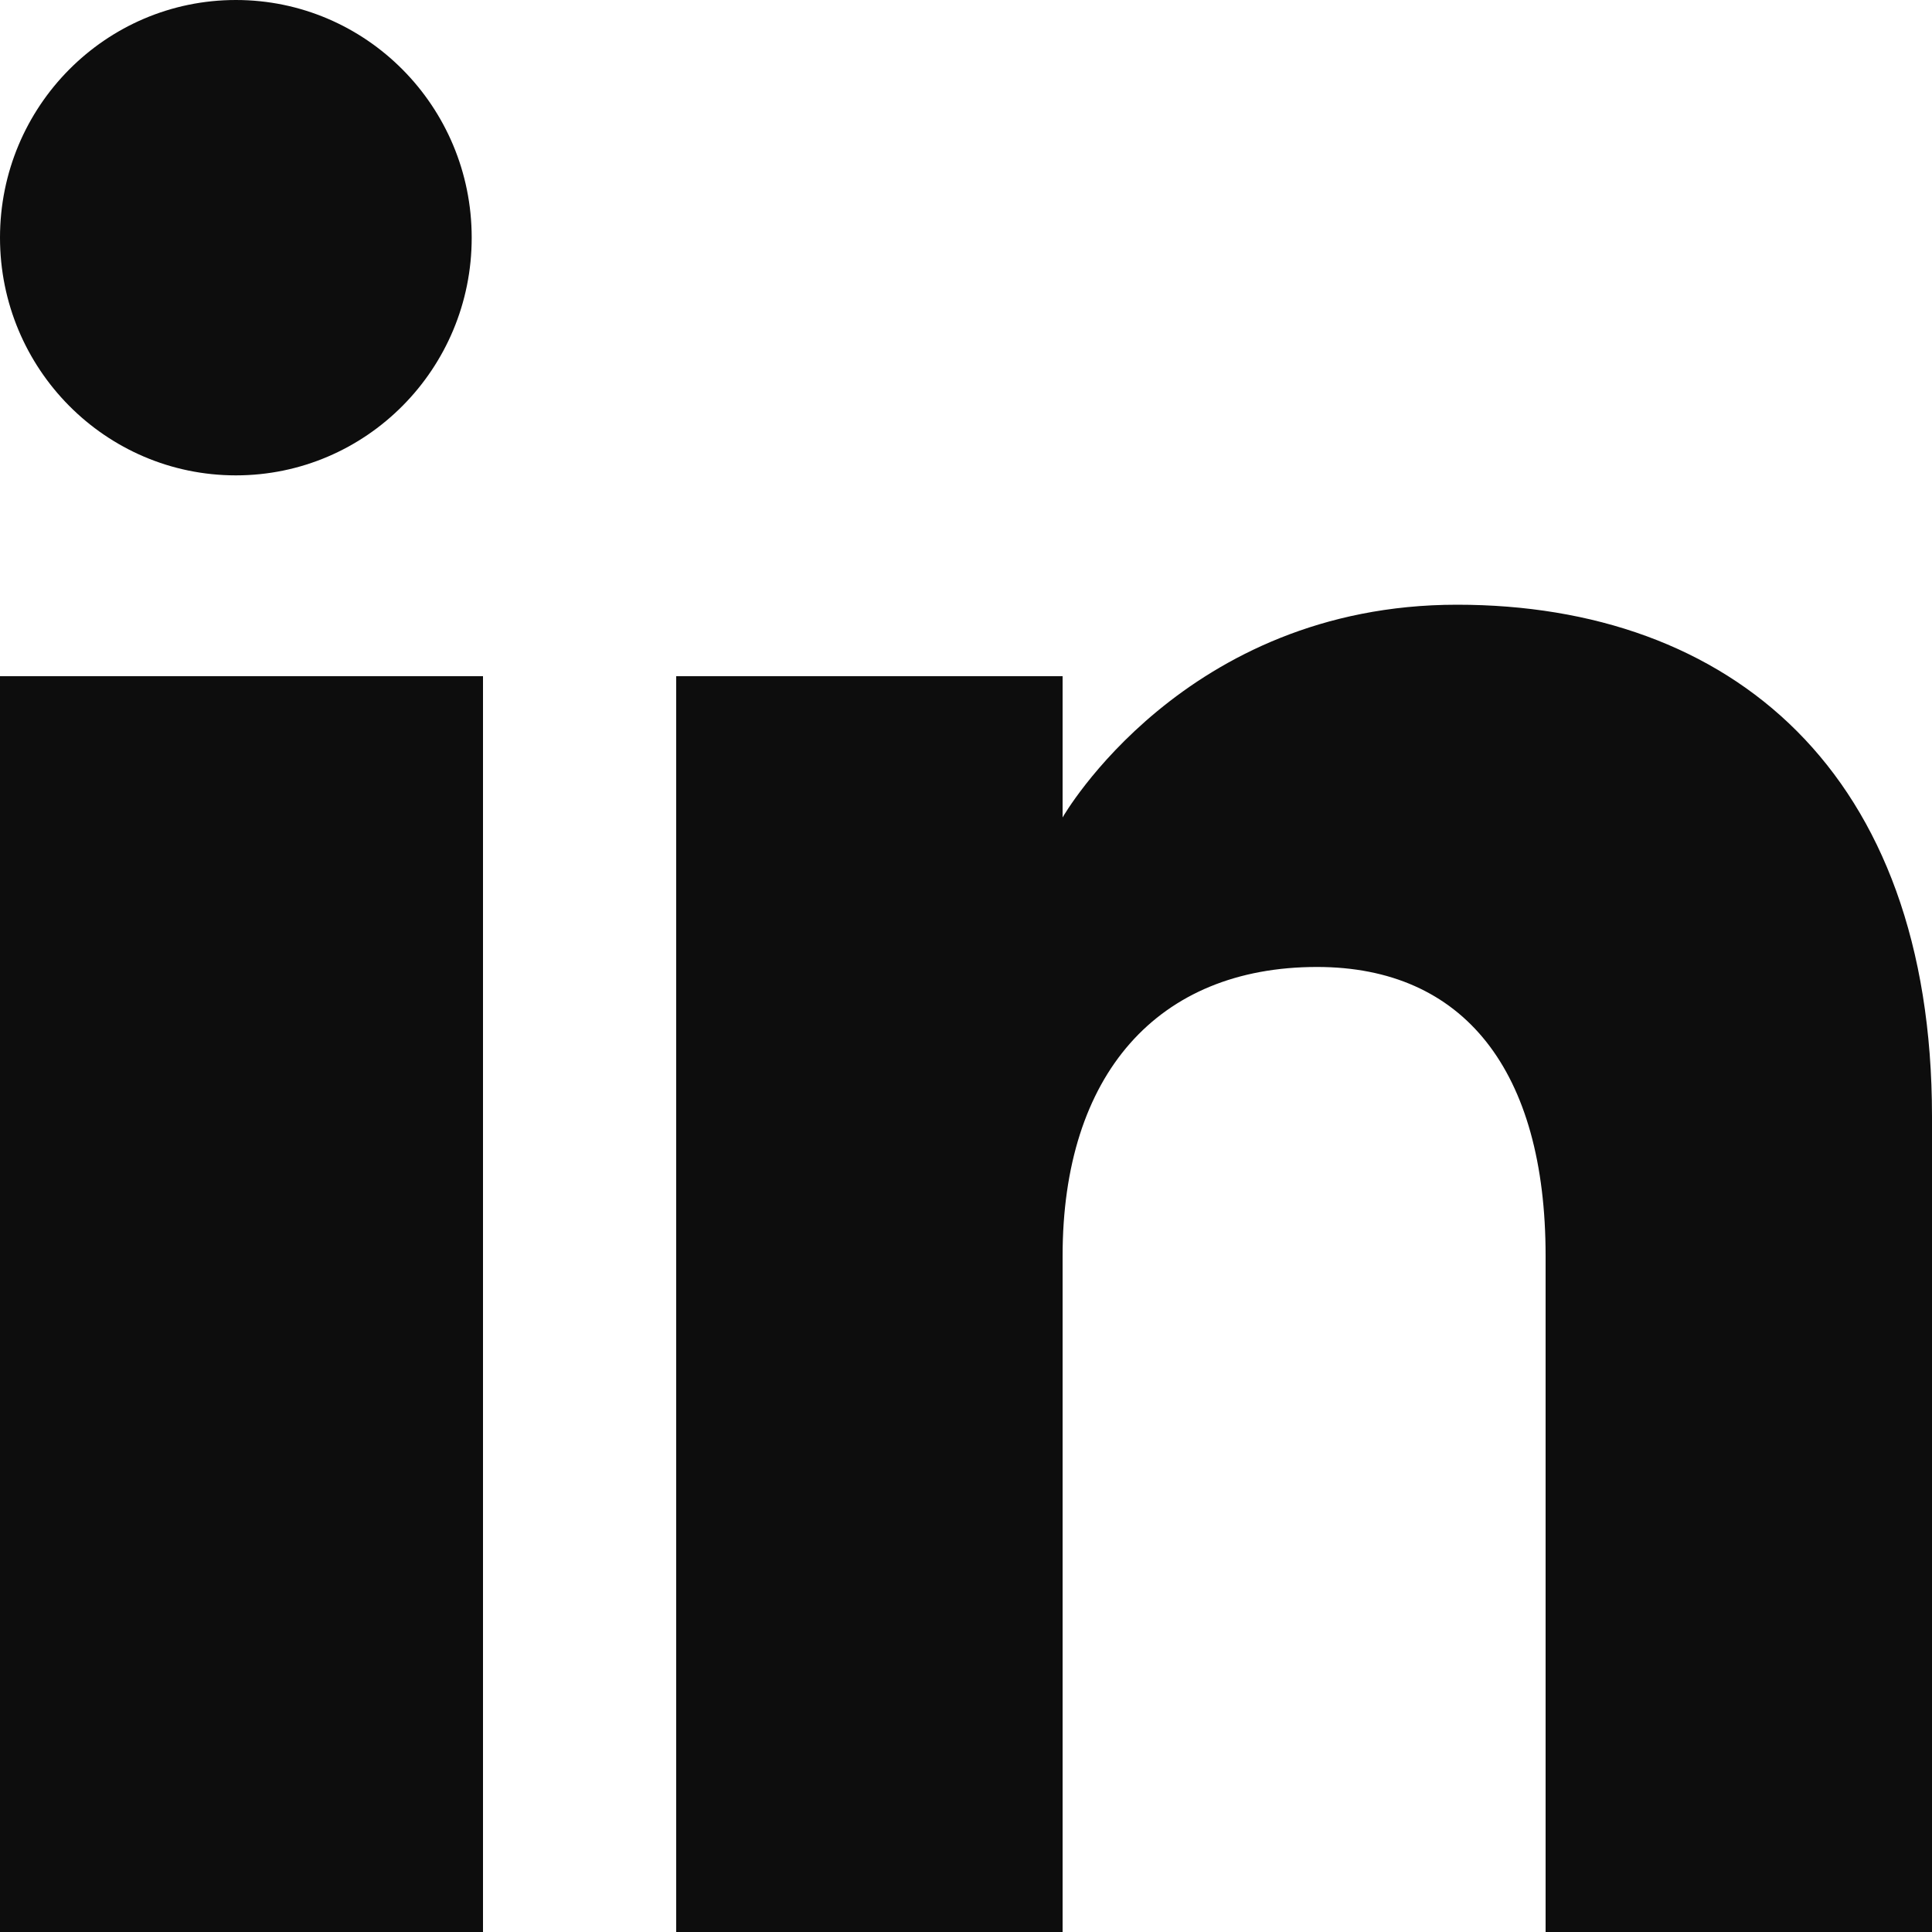
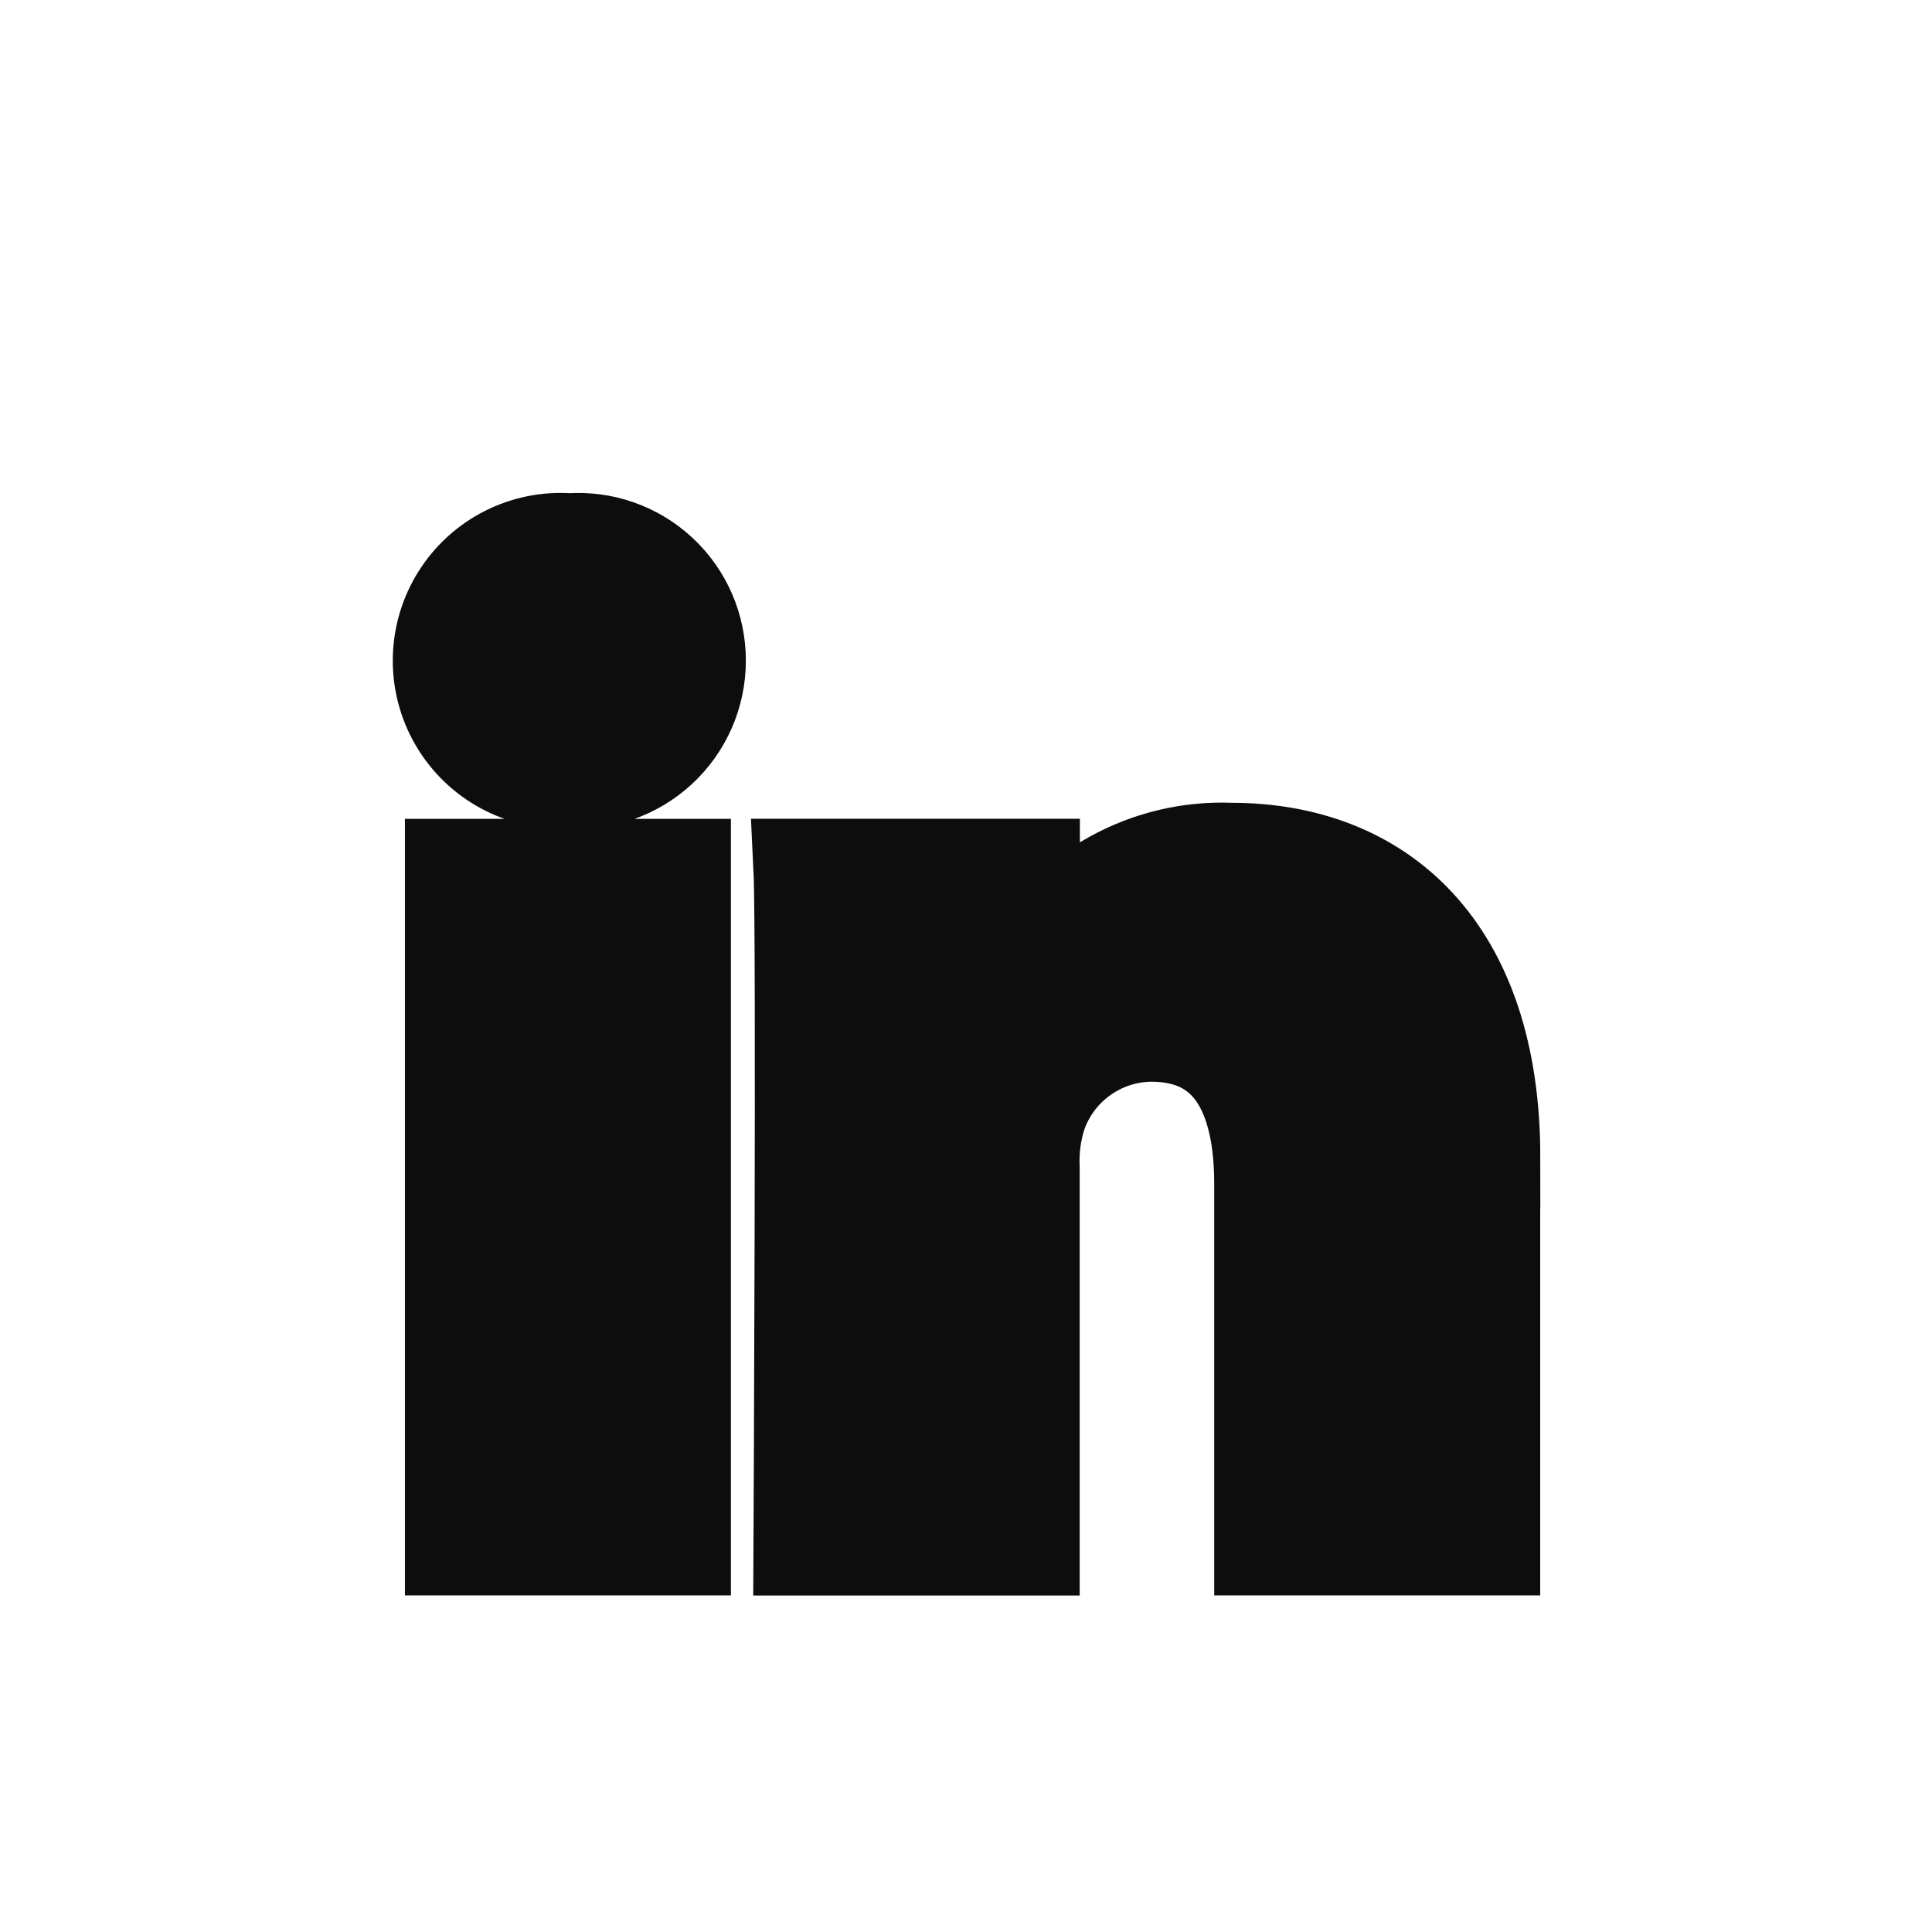
- <svg xmlns="http://www.w3.org/2000/svg" width="800px" height="800px" viewBox="0 0 20 20" version="1.1" fill="#0d0d0d">
+ <svg xmlns="http://www.w3.org/2000/svg" fill="#0d0d0d" width="800px" height="800px" viewBox="-3.5 0 19 19" class="cf-icon-svg" stroke="#0d0d0d">
  <g id="SVGRepo_bgCarrier" stroke-width="0" />
  <g id="SVGRepo_tracerCarrier" stroke-linecap="round" stroke-linejoin="round" />
  <g id="SVGRepo_iconCarrier">
-     <defs> </defs>
-     <g id="Page-1" stroke="none" stroke-width="1" fill="none" fill-rule="evenodd">
-       <g id="Dribbble-Light-Preview" transform="translate(-180, -7479)" fill="#0d0d0d">
-         <g id="icons" transform="translate(56, 160)">
-           <path d="M144,7339 L140,7339 L140,7332.001 C140,7330.081 139.153,7329.01 137.634,7329.01 C135.981,7329.01 135,7330.126 135,7332.001 L135,7339 L131,7339 L131,7326 L135,7326 L135,7327.462 C135,7327.462 136.255,7325.26 139.083,7325.26 C141.912,7325.26 144,7326.986 144,7330.558 L144,7339 L144,7339 Z M126.442,7323.921 C125.093,7323.921 124,7322.819 124,7321.46 C124,7320.102 125.093,7319 126.442,7319 C127.79,7319 128.883,7320.102 128.883,7321.46 C128.884,7322.819 127.79,7323.921 126.442,7323.921 L126.442,7323.921 Z M124,7339 L129,7339 L129,7326 L124,7326 L124,7339 Z" id="linkedin-[#0d0d0d161]"> </path>
-         </g>
-       </g>
-     </g>
+     <path d="M3.335 6.498a1.152 1.152 0 0 1-1.248 1.148h-.015a1.15 1.15 0 1 1 .03-2.295 1.147 1.147 0 0 1 1.233 1.147zM.982 8.553h2.206v6.637H.982zm10.165 2.83v3.807H8.941v-3.55c0-.893-.319-1.502-1.12-1.502a1.21 1.21 0 0 0-1.13.807 1.516 1.516 0 0 0-.073.538v3.708H4.41s.03-6.017 0-6.639h2.21v.94l-.016.023h.015V9.49a2.19 2.19 0 0 1 1.989-1.095c1.451 0 2.54.949 2.54 2.988z" />
  </g>
</svg>
